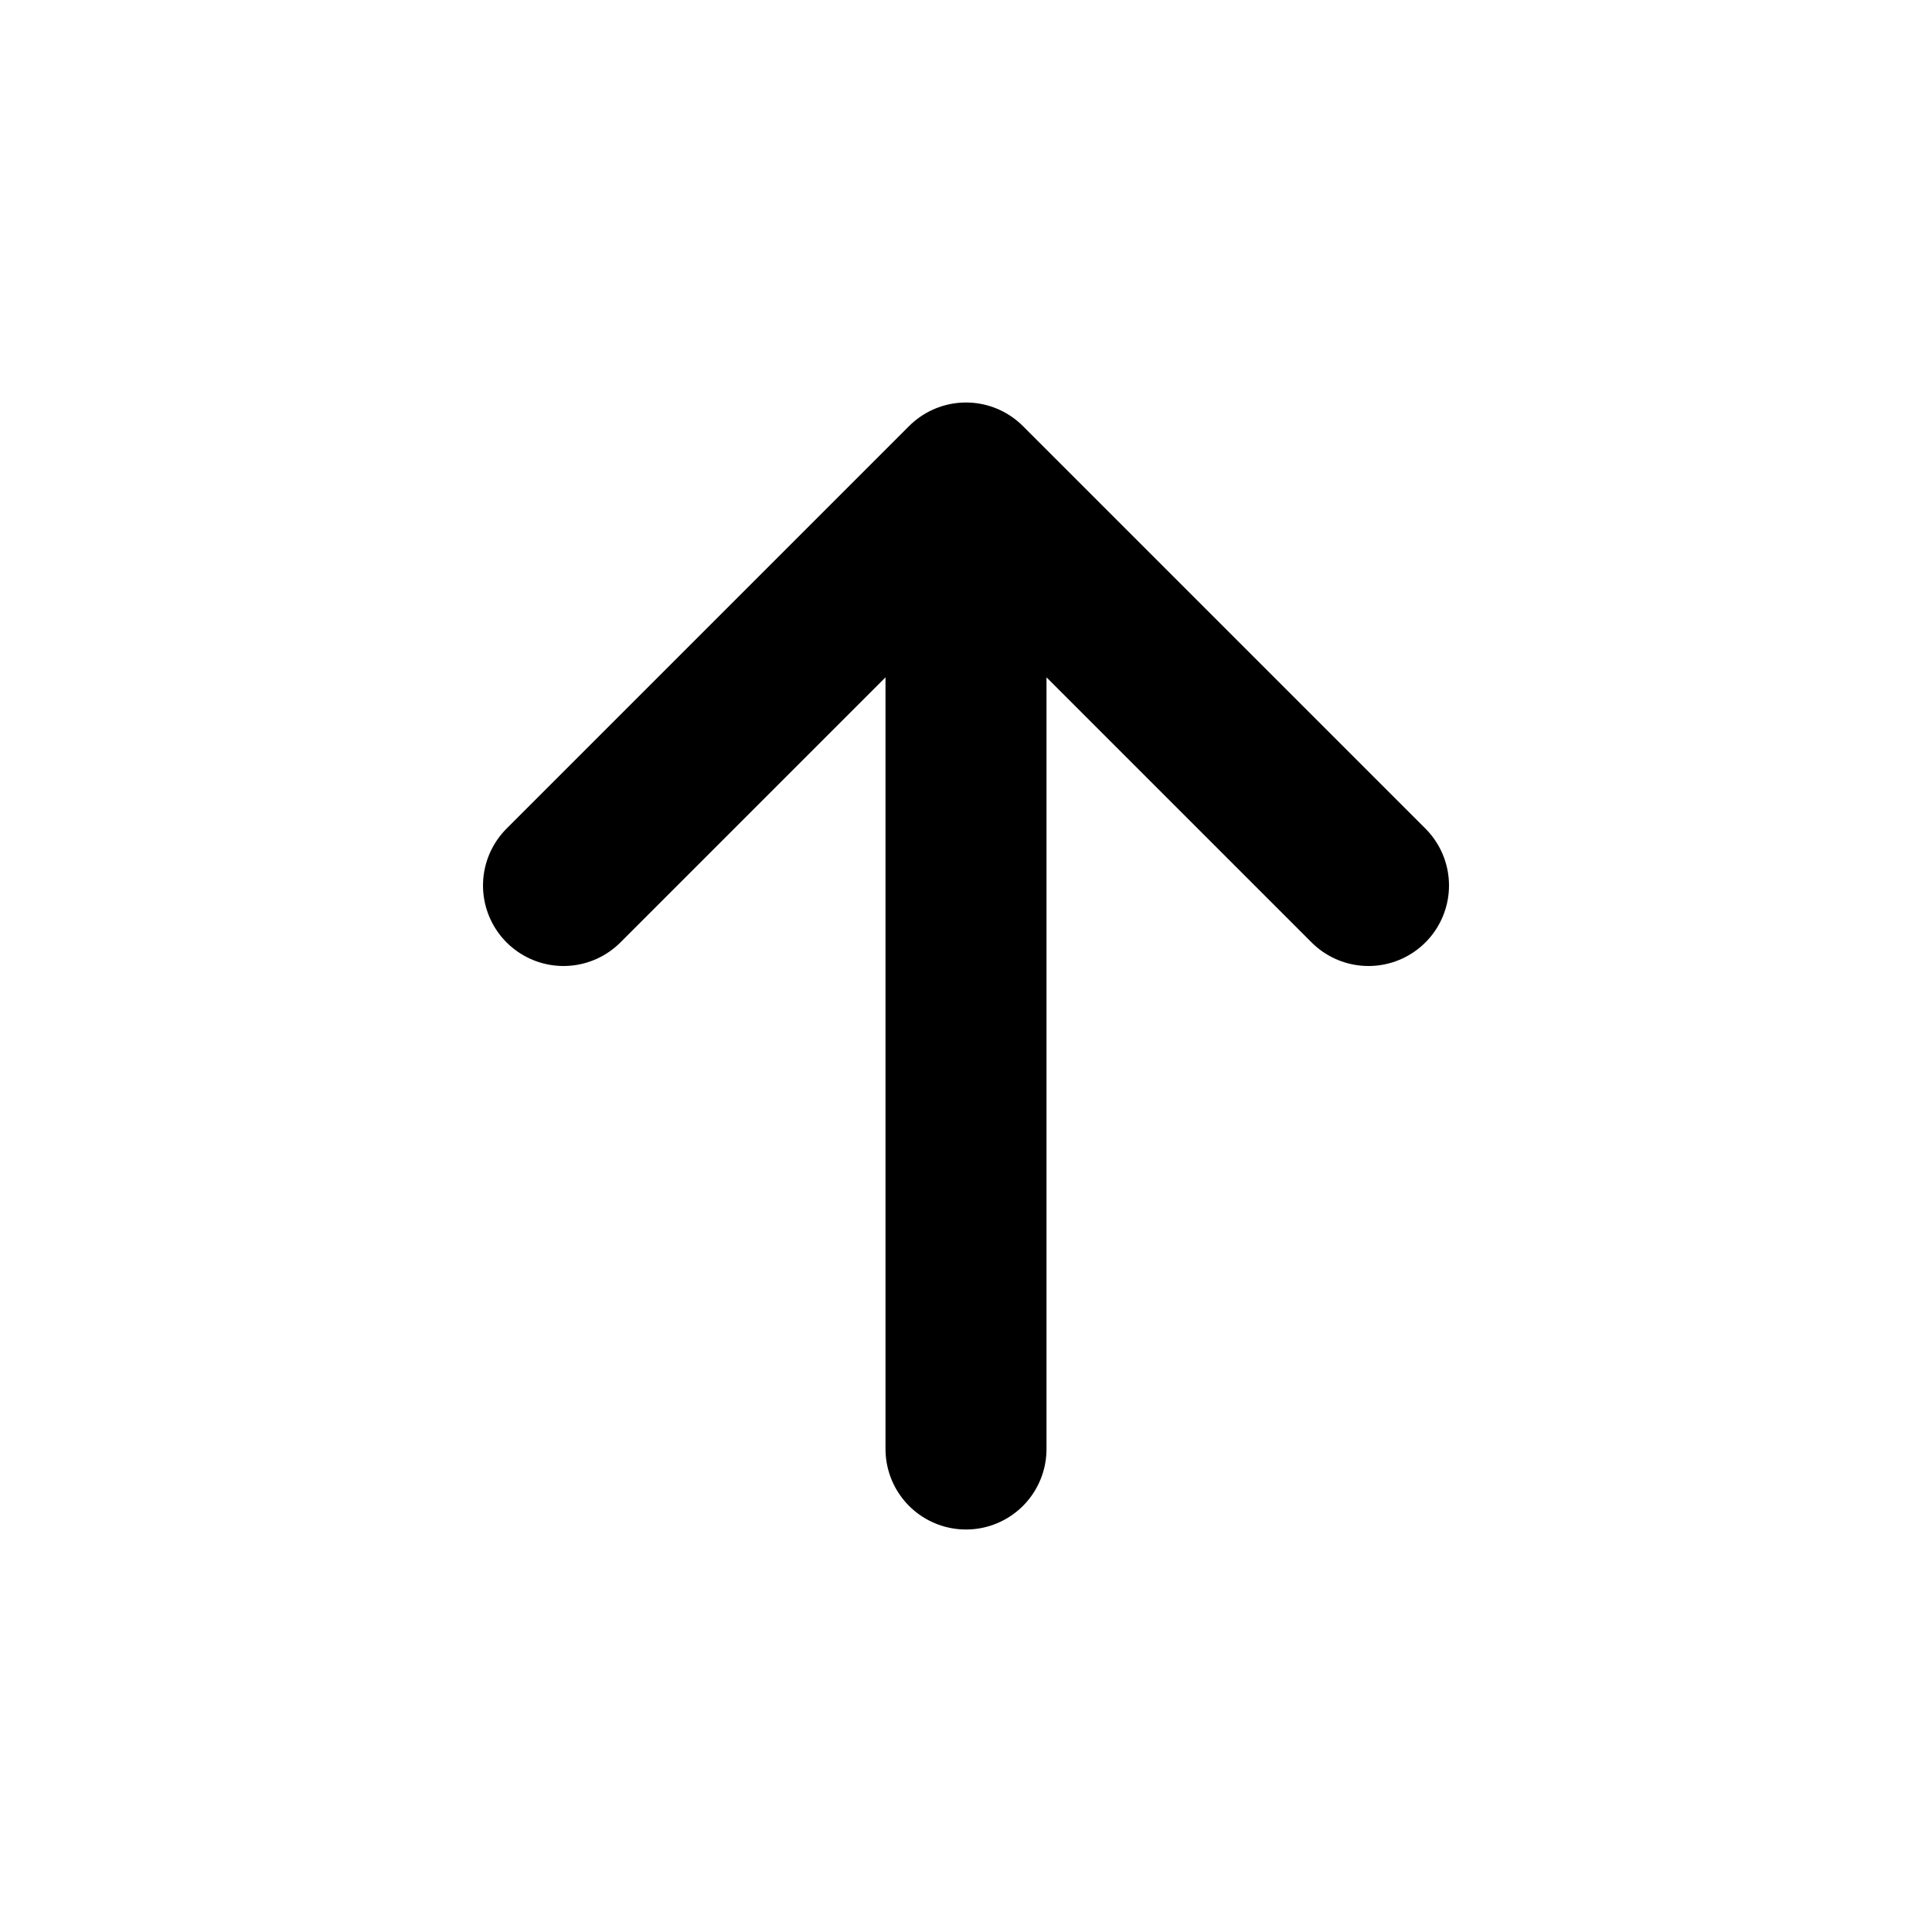
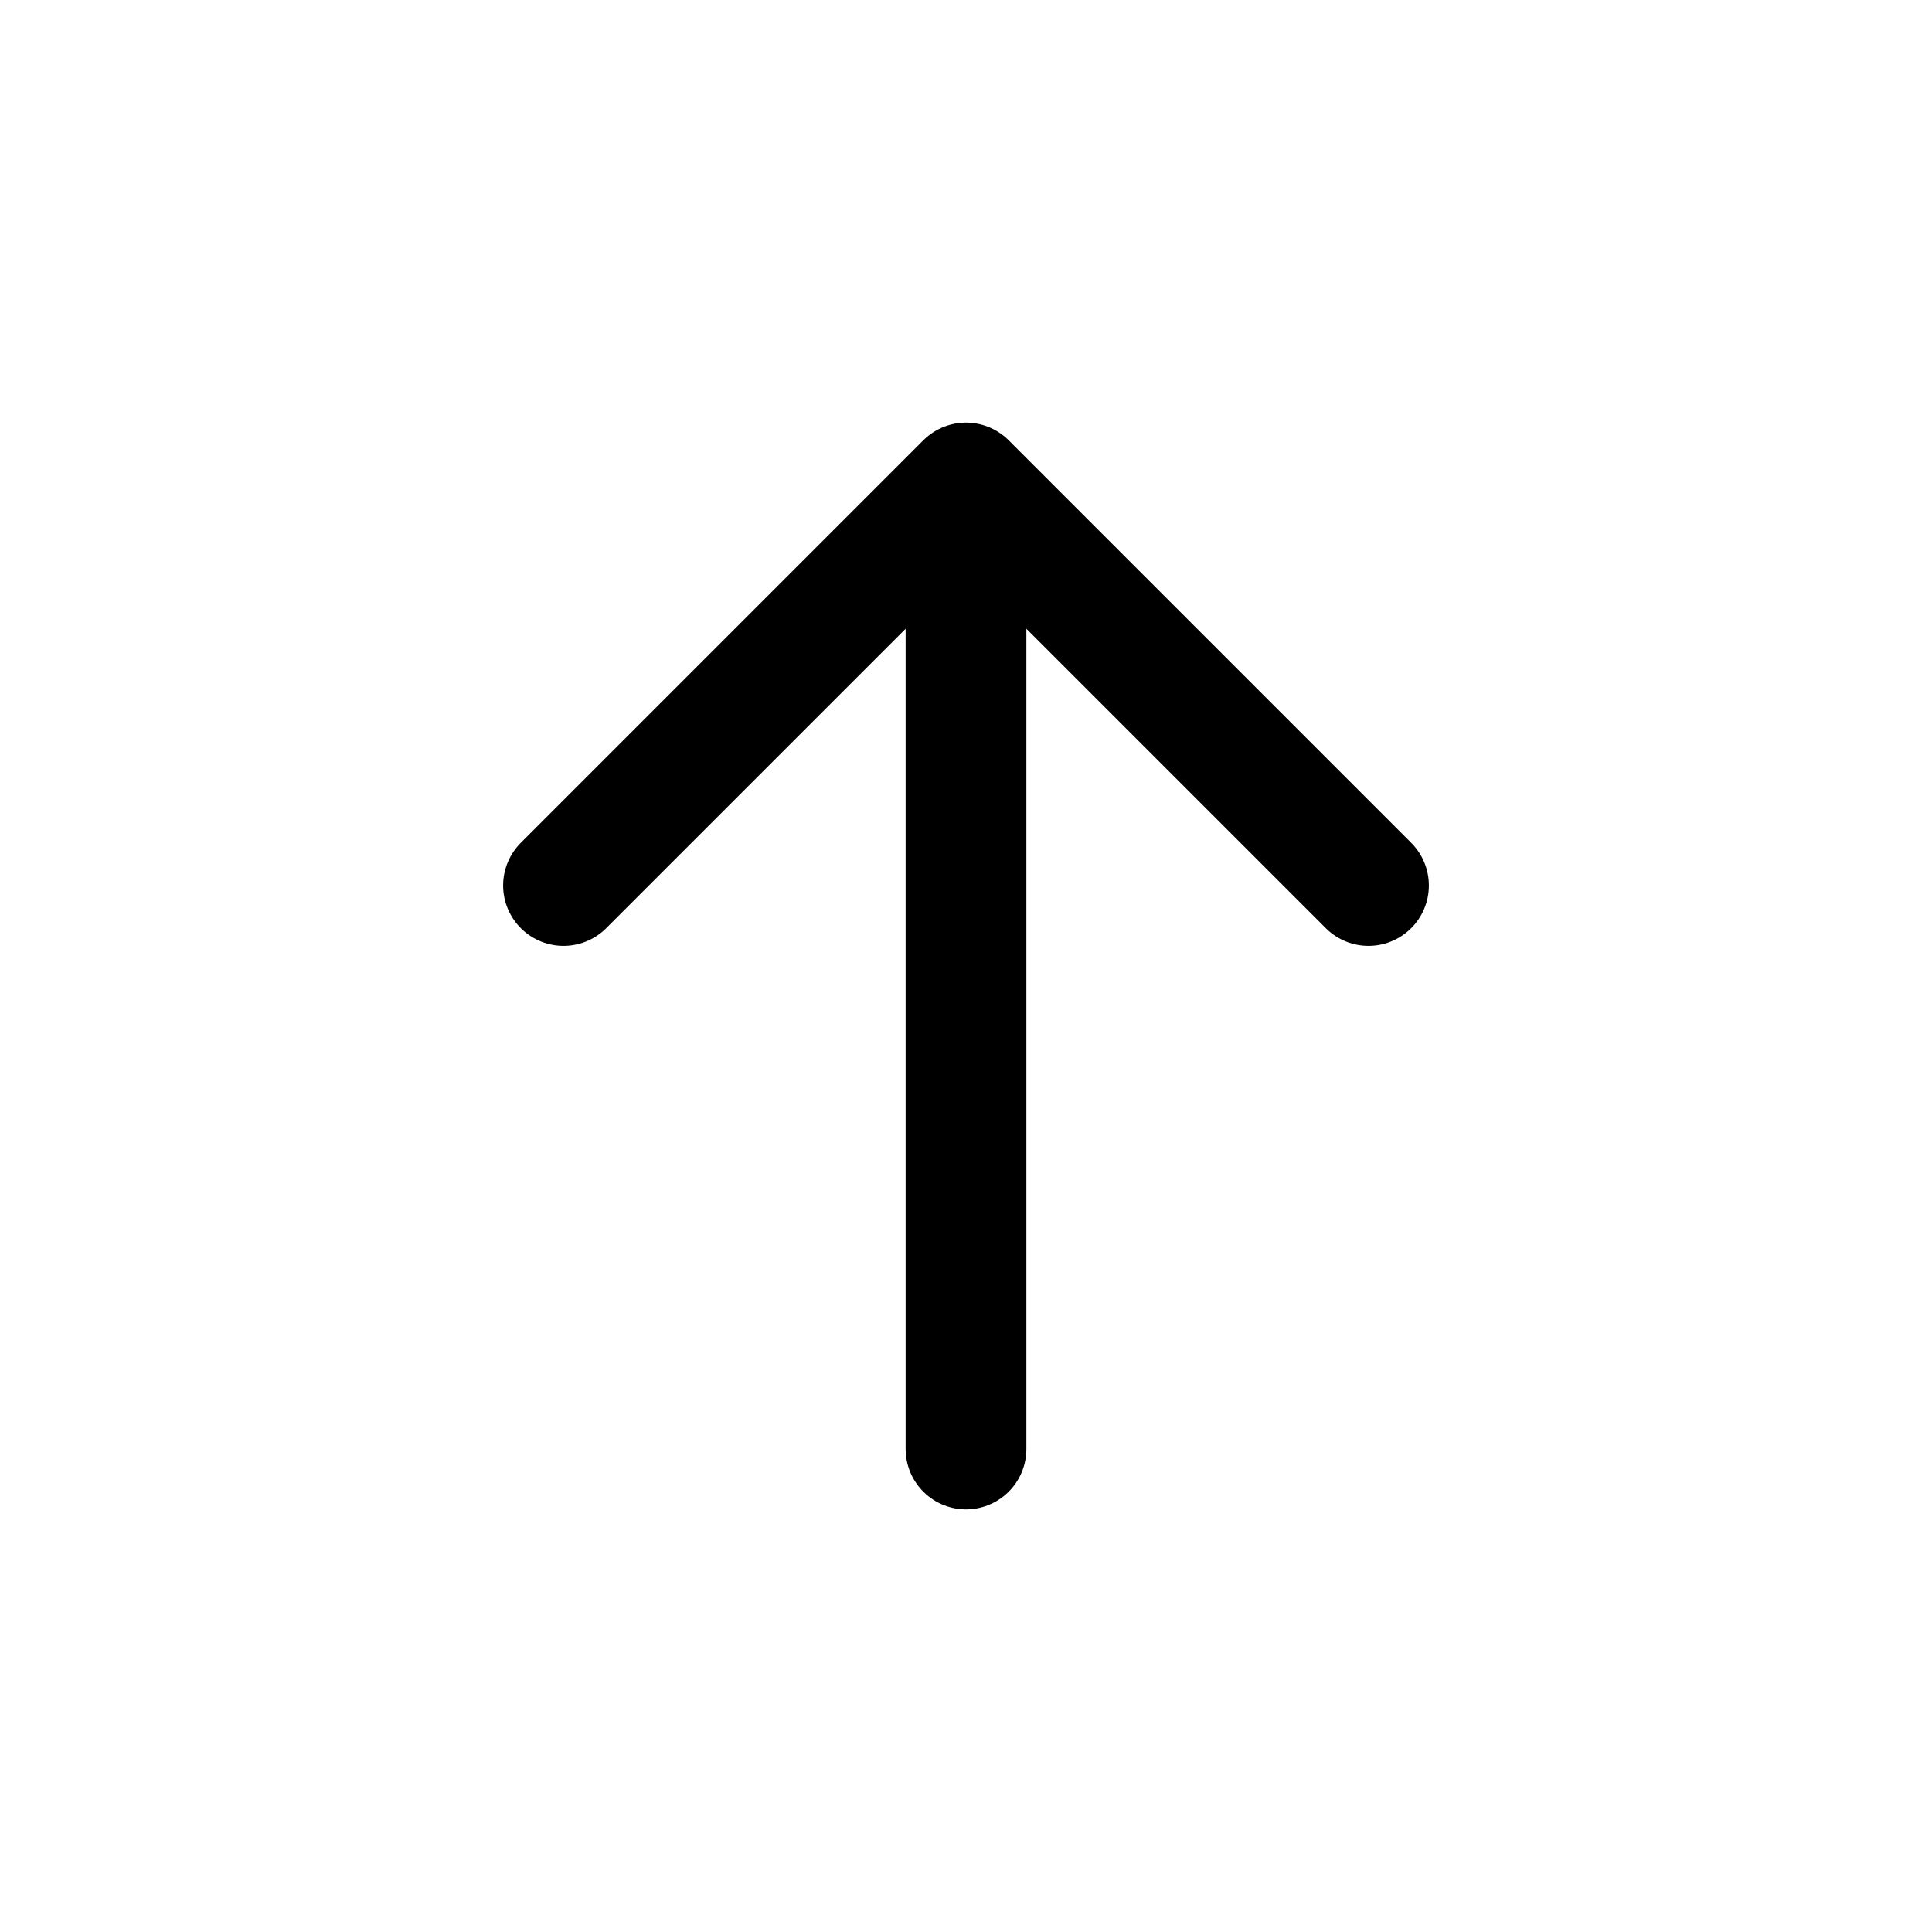
- <svg xmlns="http://www.w3.org/2000/svg" fill="none" viewBox="0 0 24 24" stroke="currentColor" stroke-width="2">
+ <svg xmlns="http://www.w3.org/2000/svg" fill="none" viewBox="0 0 24 24" stroke="currentColor" stroke-width="1.5">
  <path stroke-linecap="round" stroke-linejoin="round" d="M7 11l5-5m0 0l5 5m-5-5v12" />
</svg>
